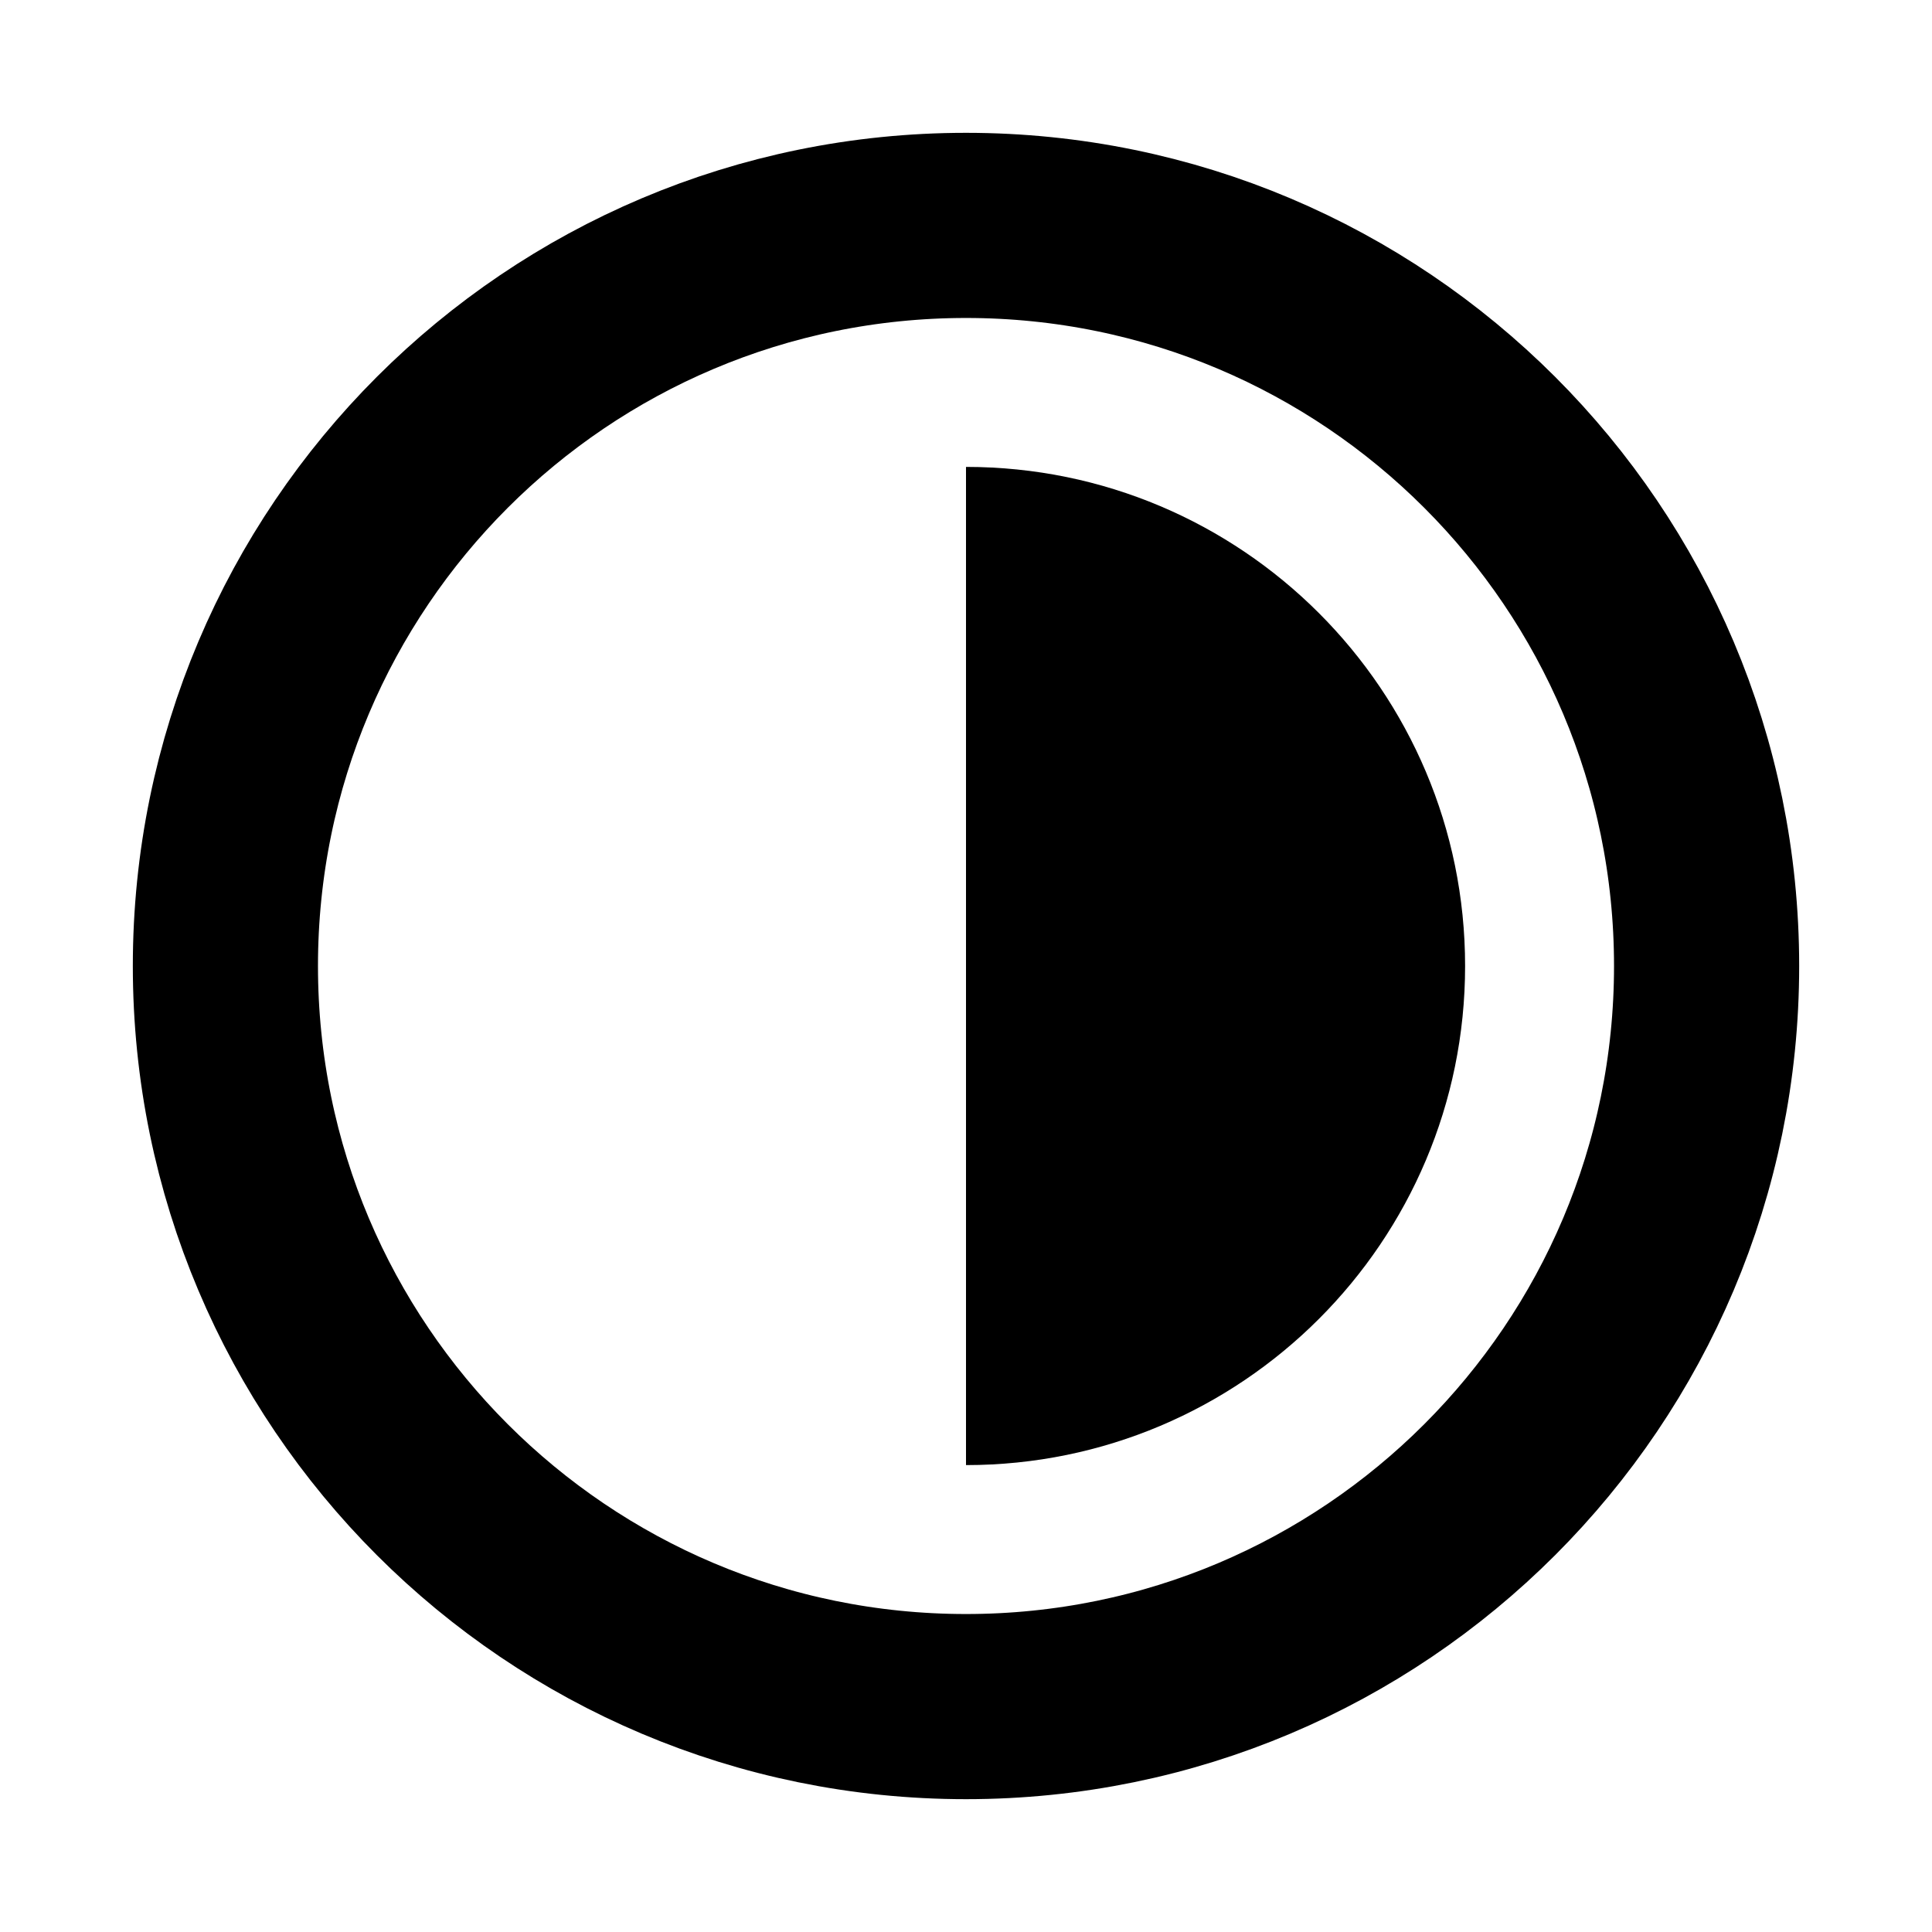
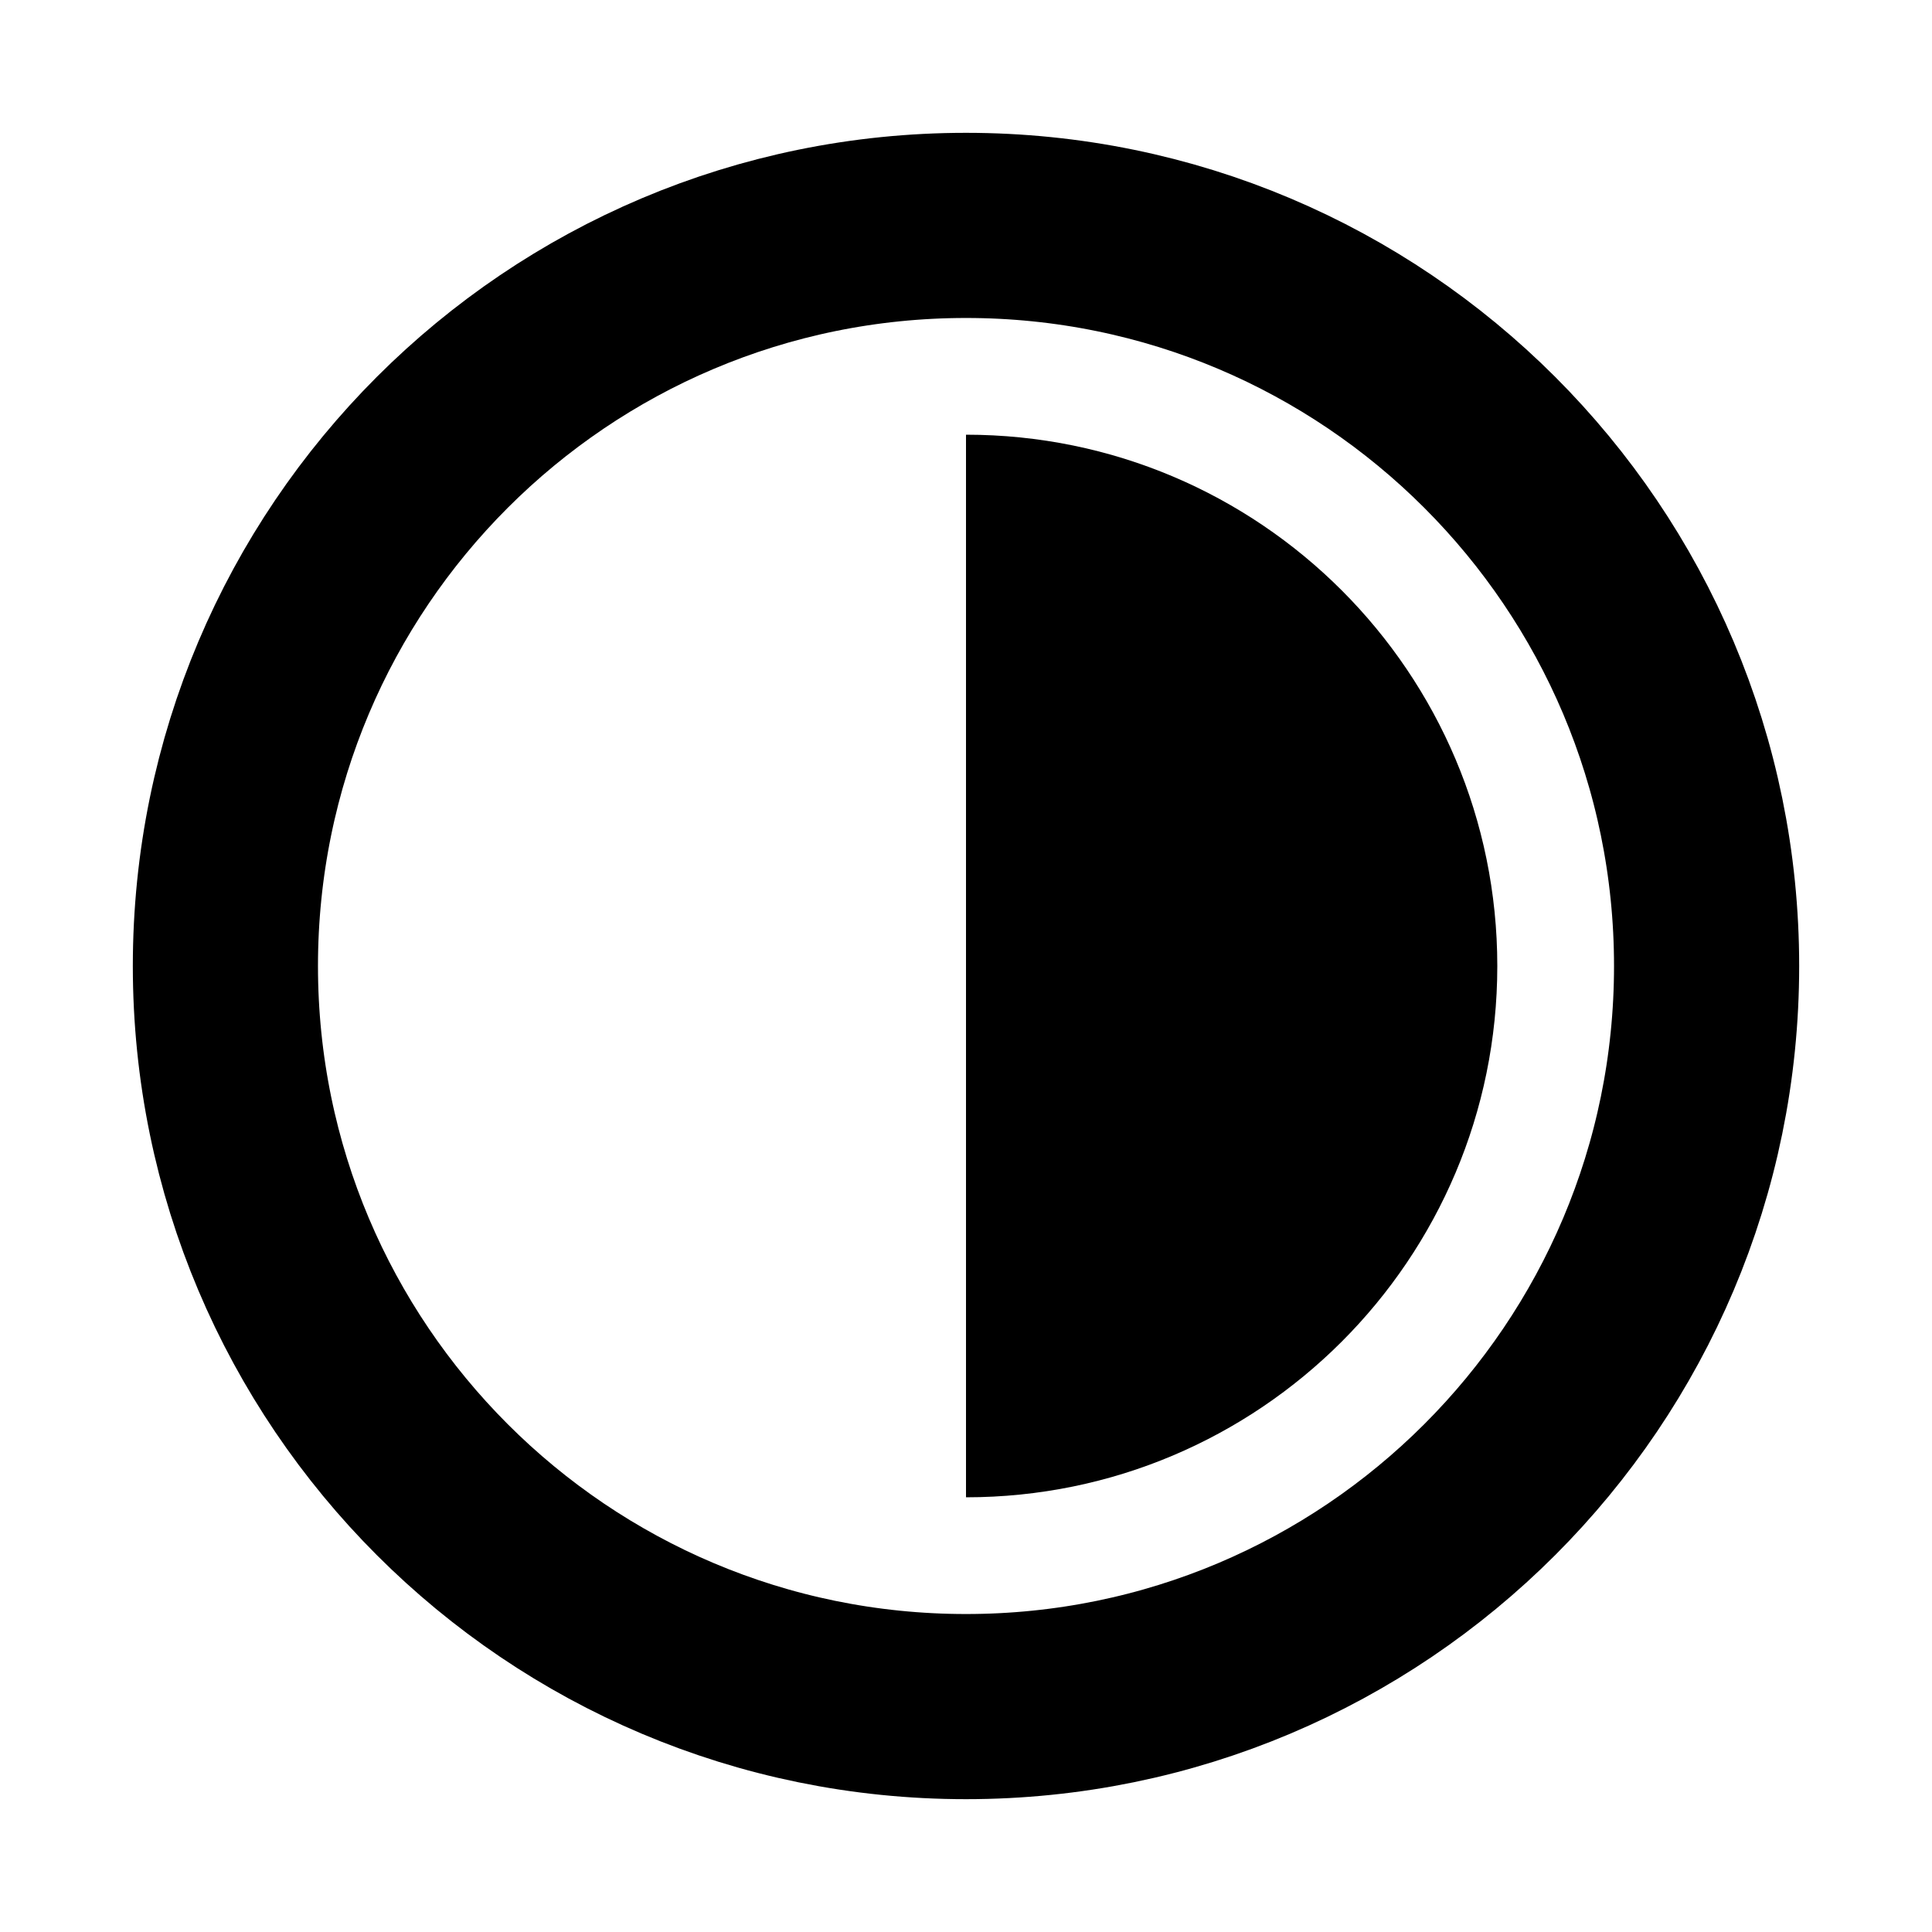
<svg xmlns="http://www.w3.org/2000/svg" viewBox="0 0 24 24">
  <circle cx="12" cy="12" r="9.2" fill="none" stroke="currentColor" stroke-width="2.3" />
-   <path d="M12 5.8a6.2 6.2 0 0 1 0 12.4z" fill="currentColor" />
+   <path d="M12 5.4a6.6 6.6 0 0 1 0 13.2z" fill="currentColor" />
</svg>
